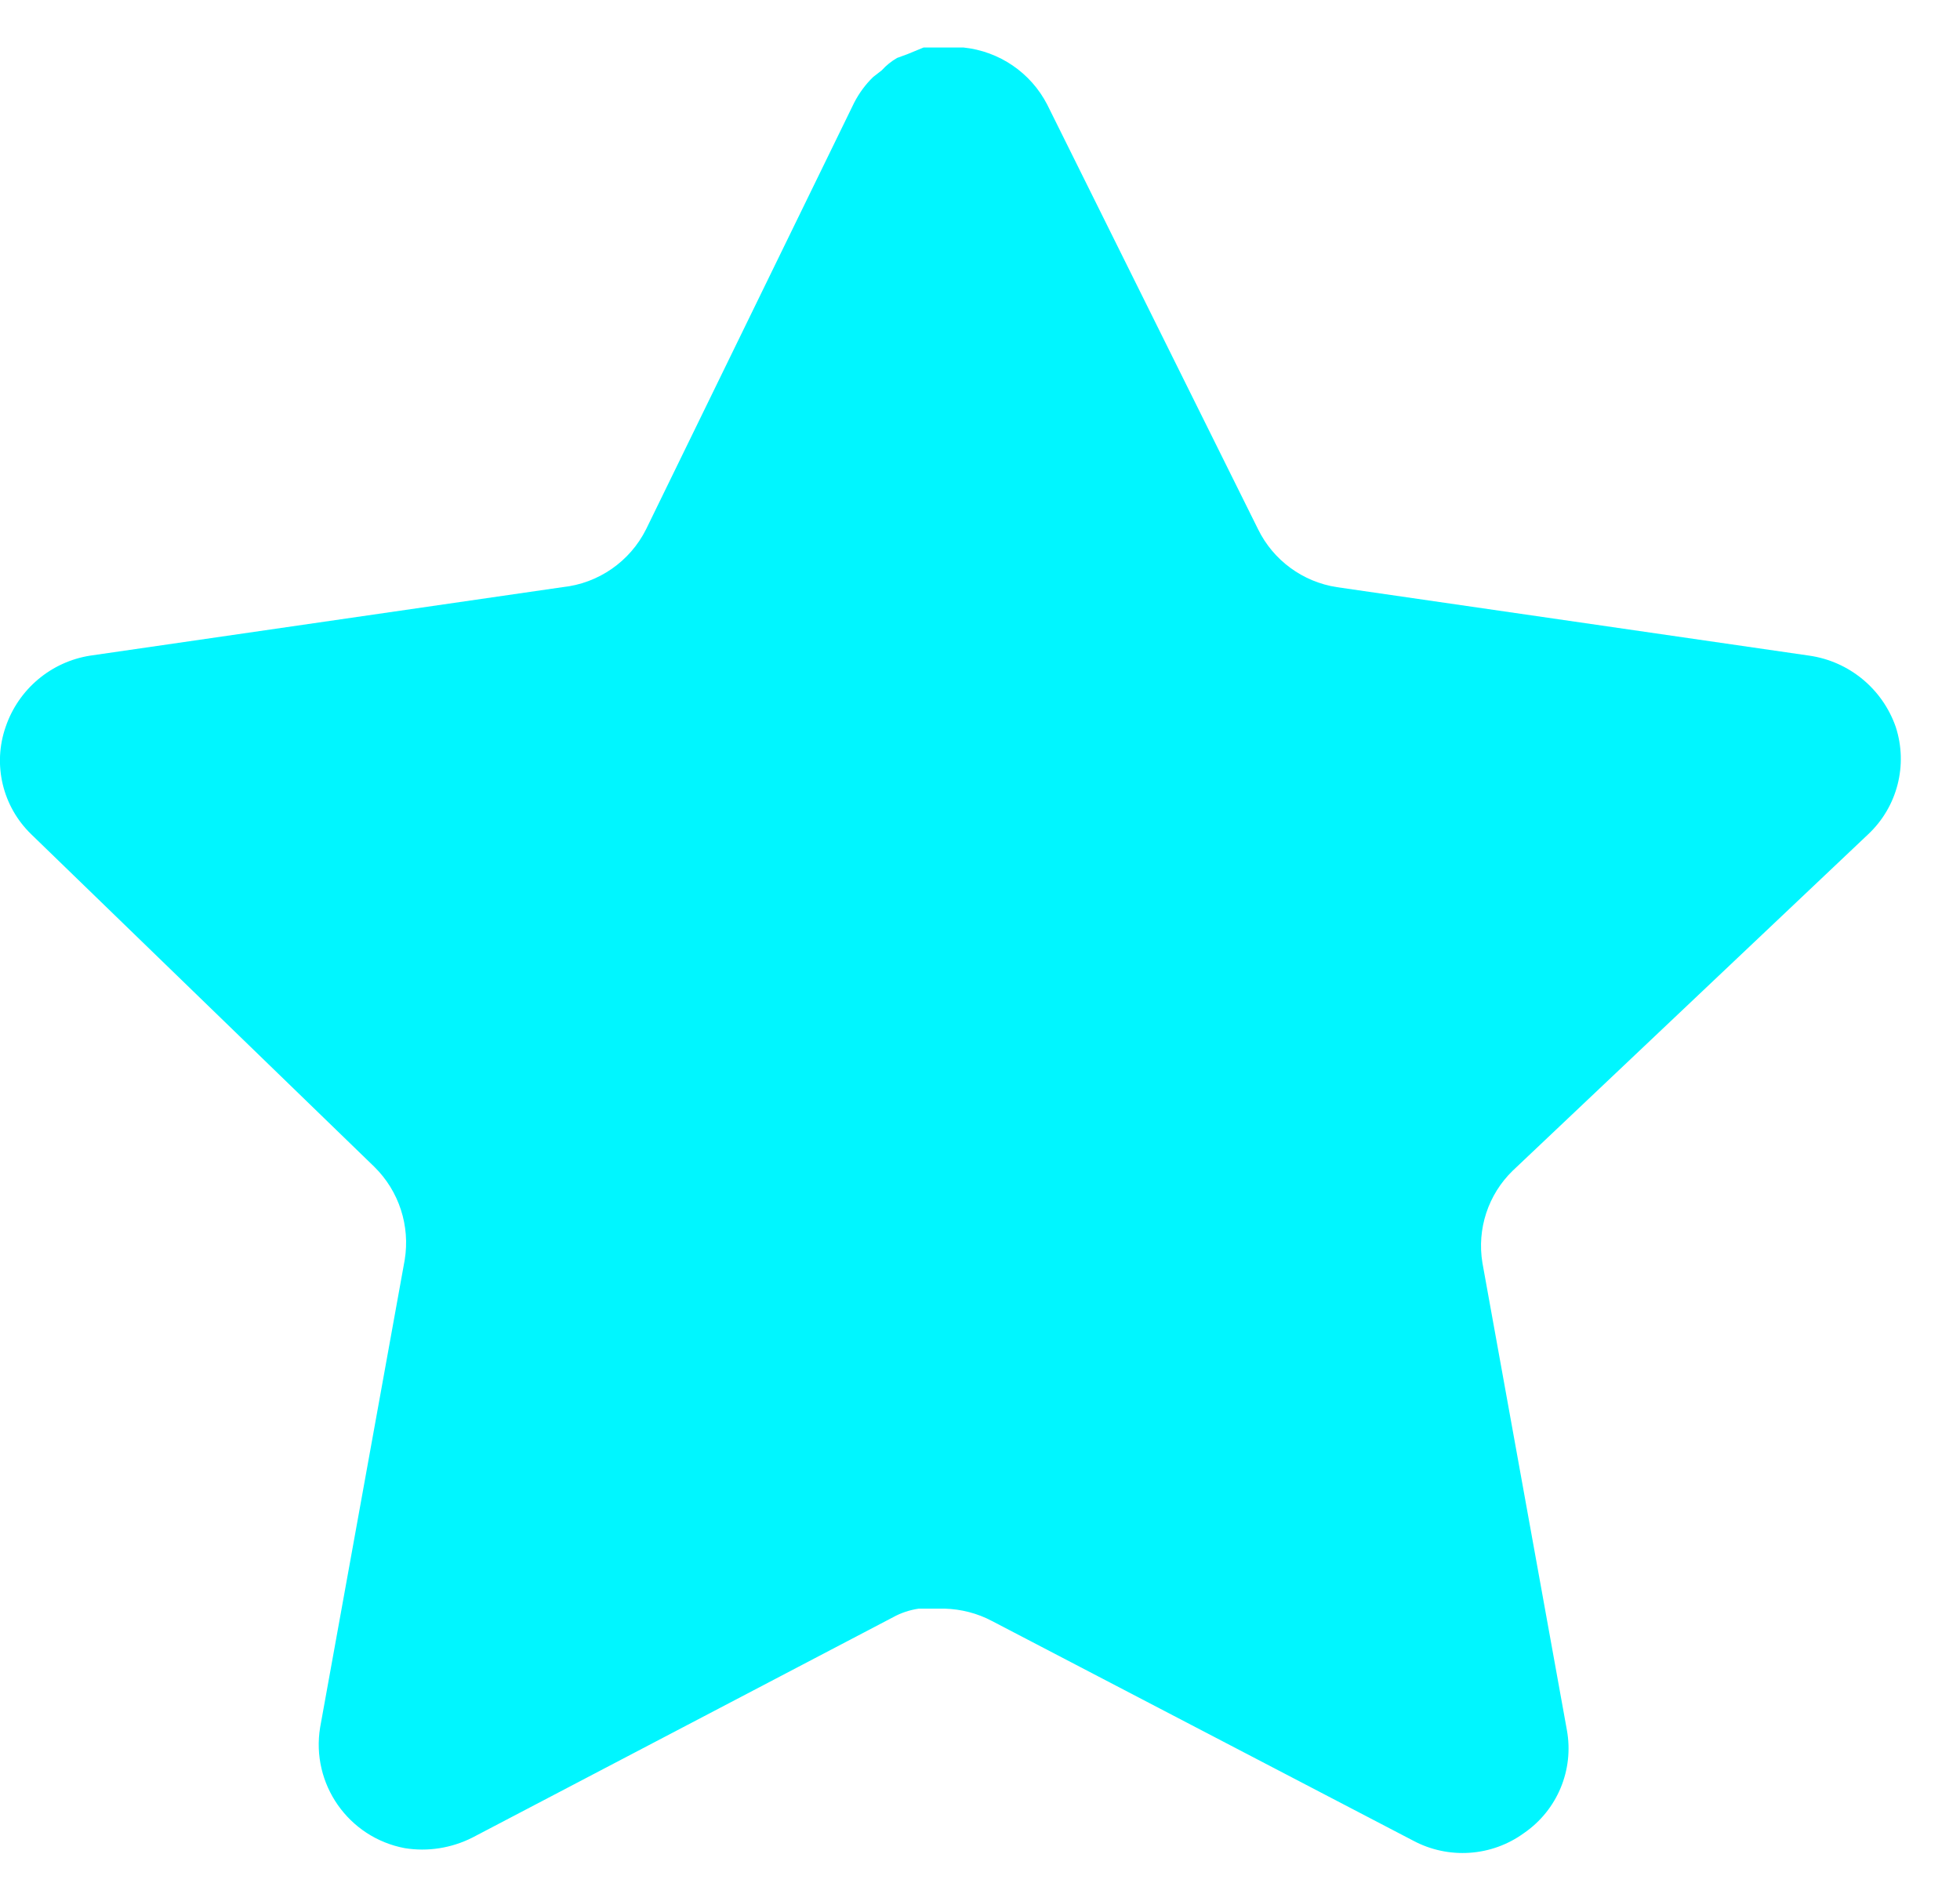
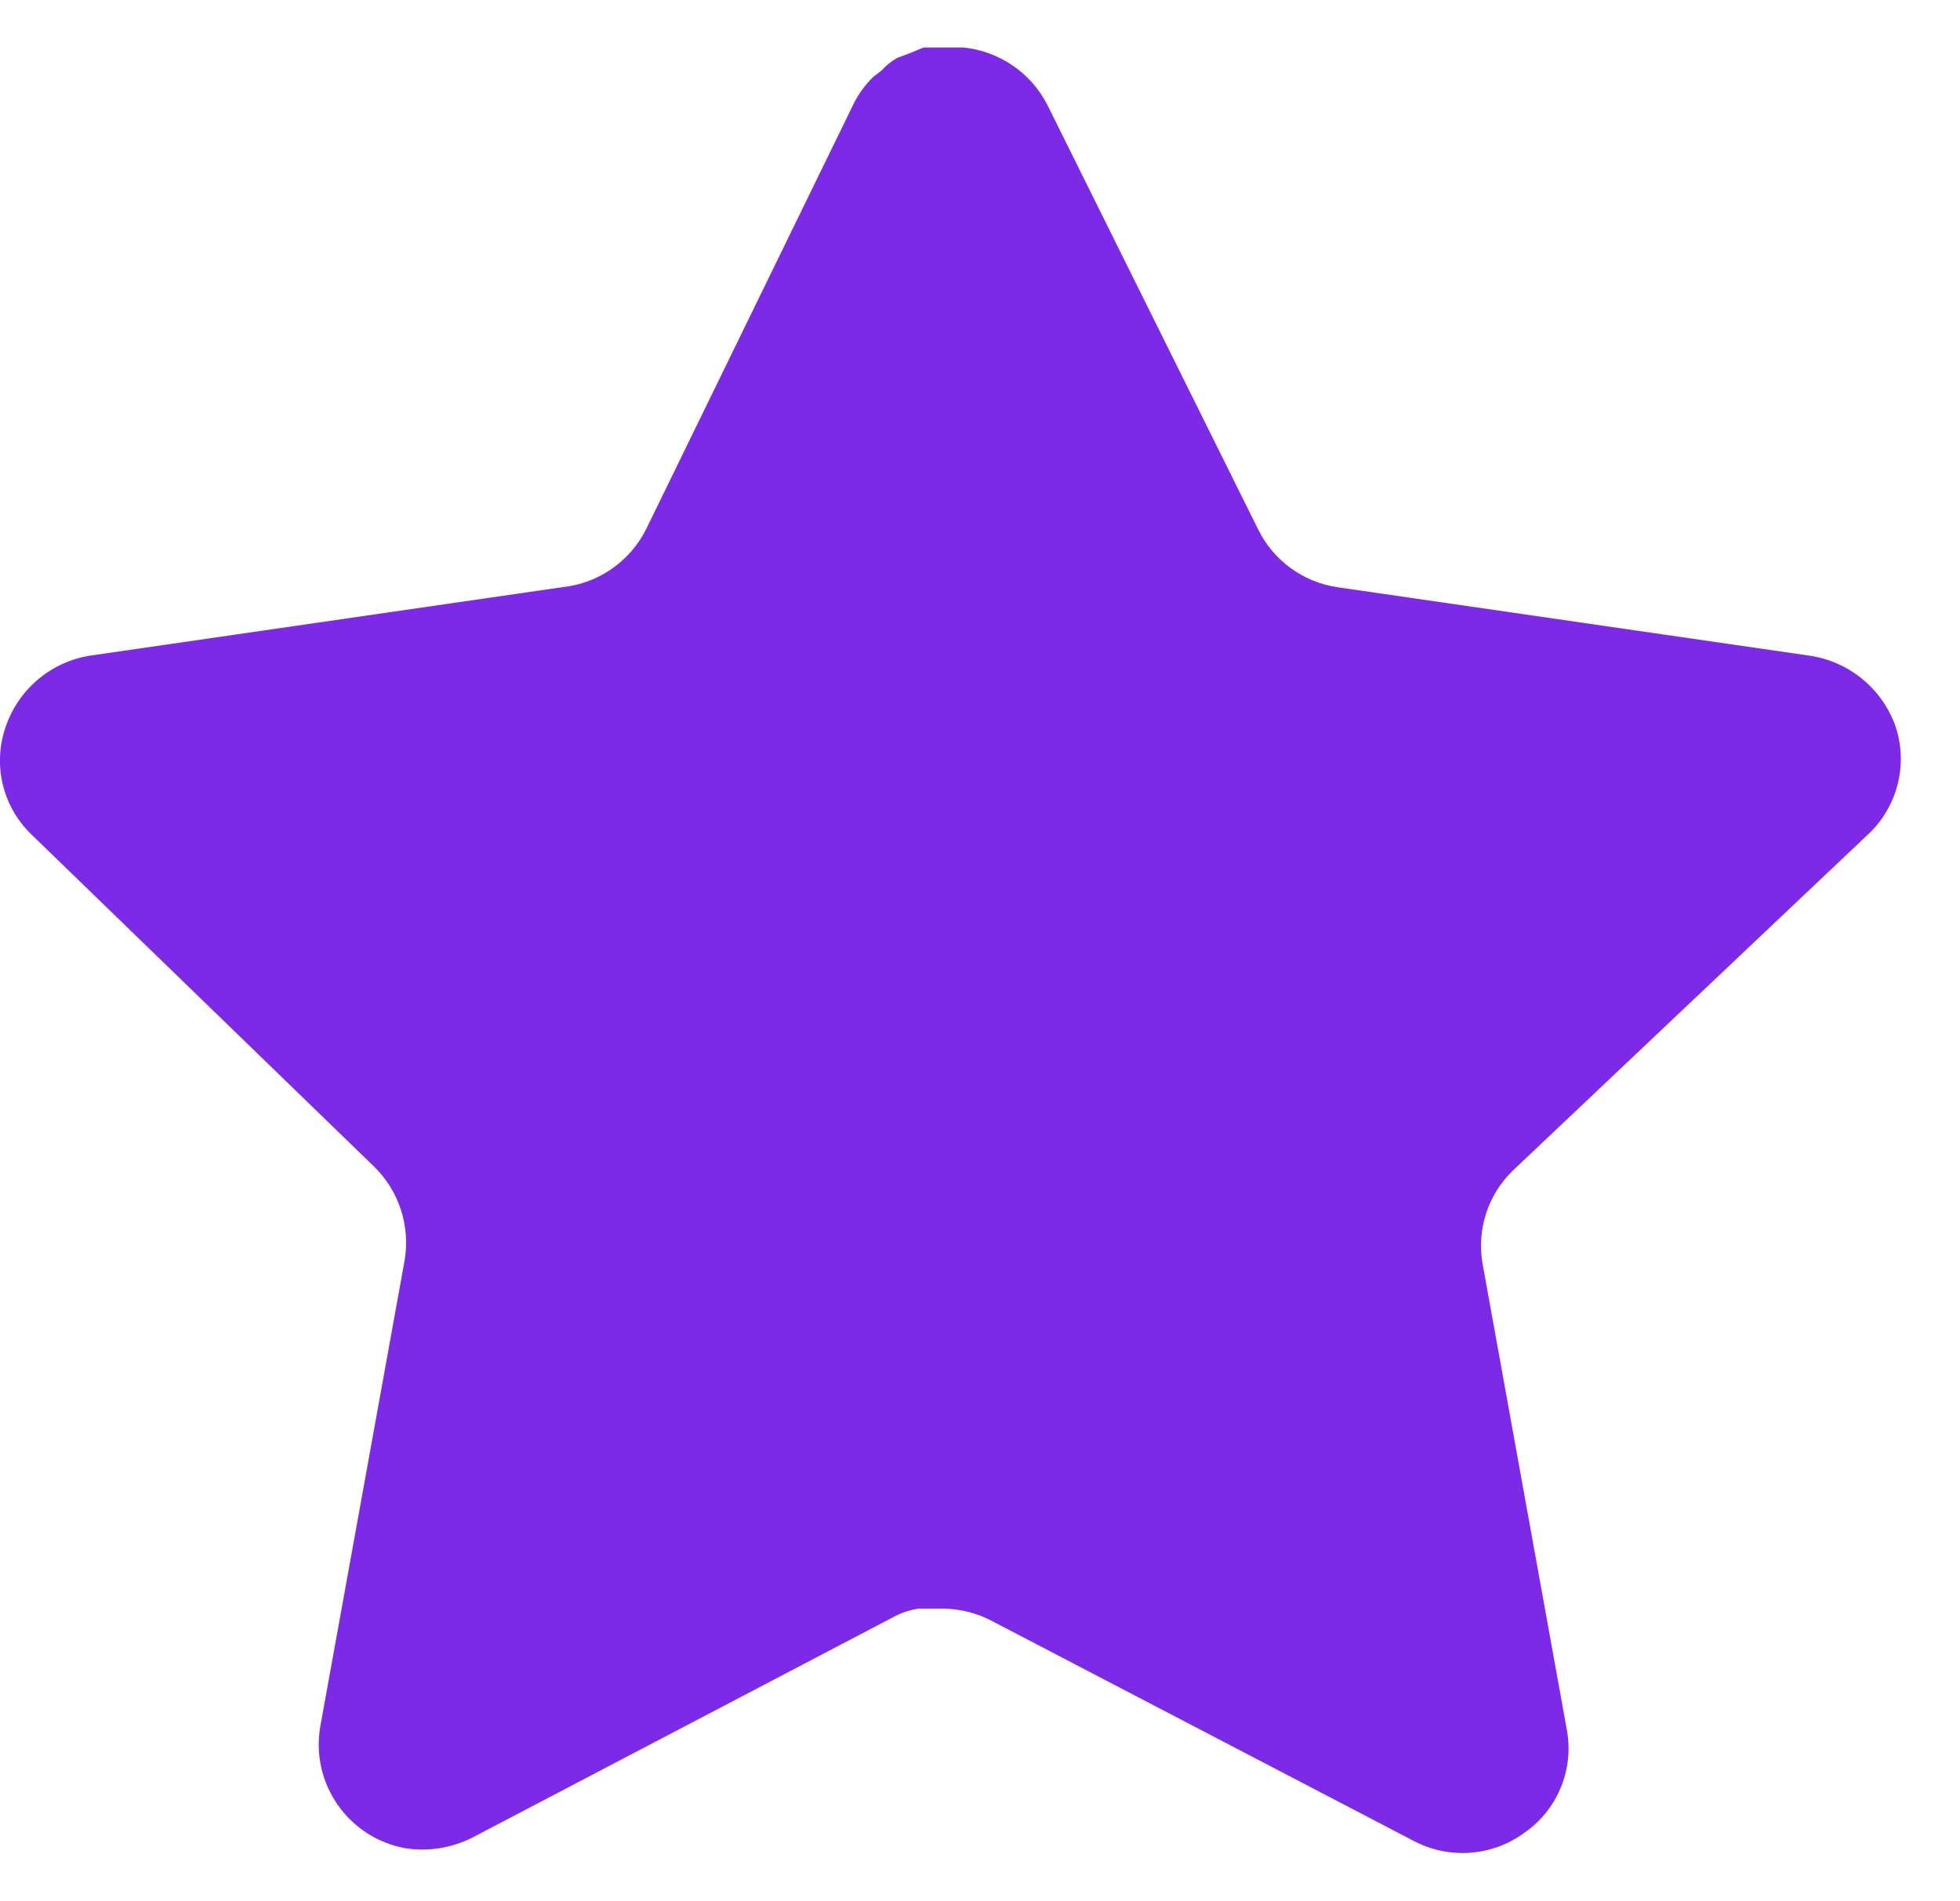
<svg xmlns="http://www.w3.org/2000/svg" width="33" height="32" viewBox="0 0 33 32" fill="none">
-   <path d="M25.47 19.712C25.055 20.114 24.865 20.695 24.959 21.264L26.382 29.136C26.502 29.803 26.22 30.479 25.662 30.864C25.114 31.264 24.386 31.312 23.79 30.992L16.703 27.296C16.457 27.165 16.183 27.095 15.903 27.087H15.47C15.319 27.109 15.172 27.157 15.038 27.231L7.95 30.944C7.599 31.12 7.202 31.183 6.814 31.12C5.866 30.941 5.234 30.039 5.39 29.087L6.814 21.215C6.908 20.64 6.718 20.056 6.303 19.648L0.526 14.048C0.042 13.579 -0.126 12.875 0.095 12.24C0.31 11.607 0.857 11.144 1.518 11.04L9.47 9.887C10.074 9.824 10.606 9.456 10.878 8.912L14.382 1.728C14.465 1.568 14.572 1.421 14.702 1.296L14.846 1.184C14.921 1.101 15.007 1.032 15.103 0.976L15.278 0.912L15.55 0.8H16.223C16.825 0.863 17.354 1.223 17.631 1.76L21.182 8.912C21.438 9.435 21.935 9.799 22.51 9.887L30.462 11.04C31.134 11.136 31.695 11.6 31.918 12.24C32.127 12.882 31.946 13.586 31.454 14.048L25.47 19.712Z" fill="#00F6FF" />
+   <path d="M25.47 19.712C25.055 20.114 24.865 20.695 24.959 21.264L26.382 29.136C26.502 29.803 26.22 30.479 25.662 30.864C25.114 31.264 24.386 31.312 23.79 30.992L16.703 27.296C16.457 27.165 16.183 27.095 15.903 27.087H15.47C15.319 27.109 15.172 27.157 15.038 27.231L7.95 30.944C7.599 31.12 7.202 31.183 6.814 31.12C5.866 30.941 5.234 30.039 5.39 29.087L6.814 21.215C6.908 20.64 6.718 20.056 6.303 19.648L0.526 14.048C0.042 13.579 -0.126 12.875 0.095 12.24C0.31 11.607 0.857 11.144 1.518 11.04L9.47 9.887C10.074 9.824 10.606 9.456 10.878 8.912L14.382 1.728C14.465 1.568 14.572 1.421 14.702 1.296L14.846 1.184C14.921 1.101 15.007 1.032 15.103 0.976L15.278 0.912L15.55 0.8H16.223C16.825 0.863 17.354 1.223 17.631 1.76L21.182 8.912C21.438 9.435 21.935 9.799 22.51 9.887L30.462 11.04C31.134 11.136 31.695 11.6 31.918 12.24C32.127 12.882 31.946 13.586 31.454 14.048L25.47 19.712Z" fill="#7D2AE8" />
</svg>
